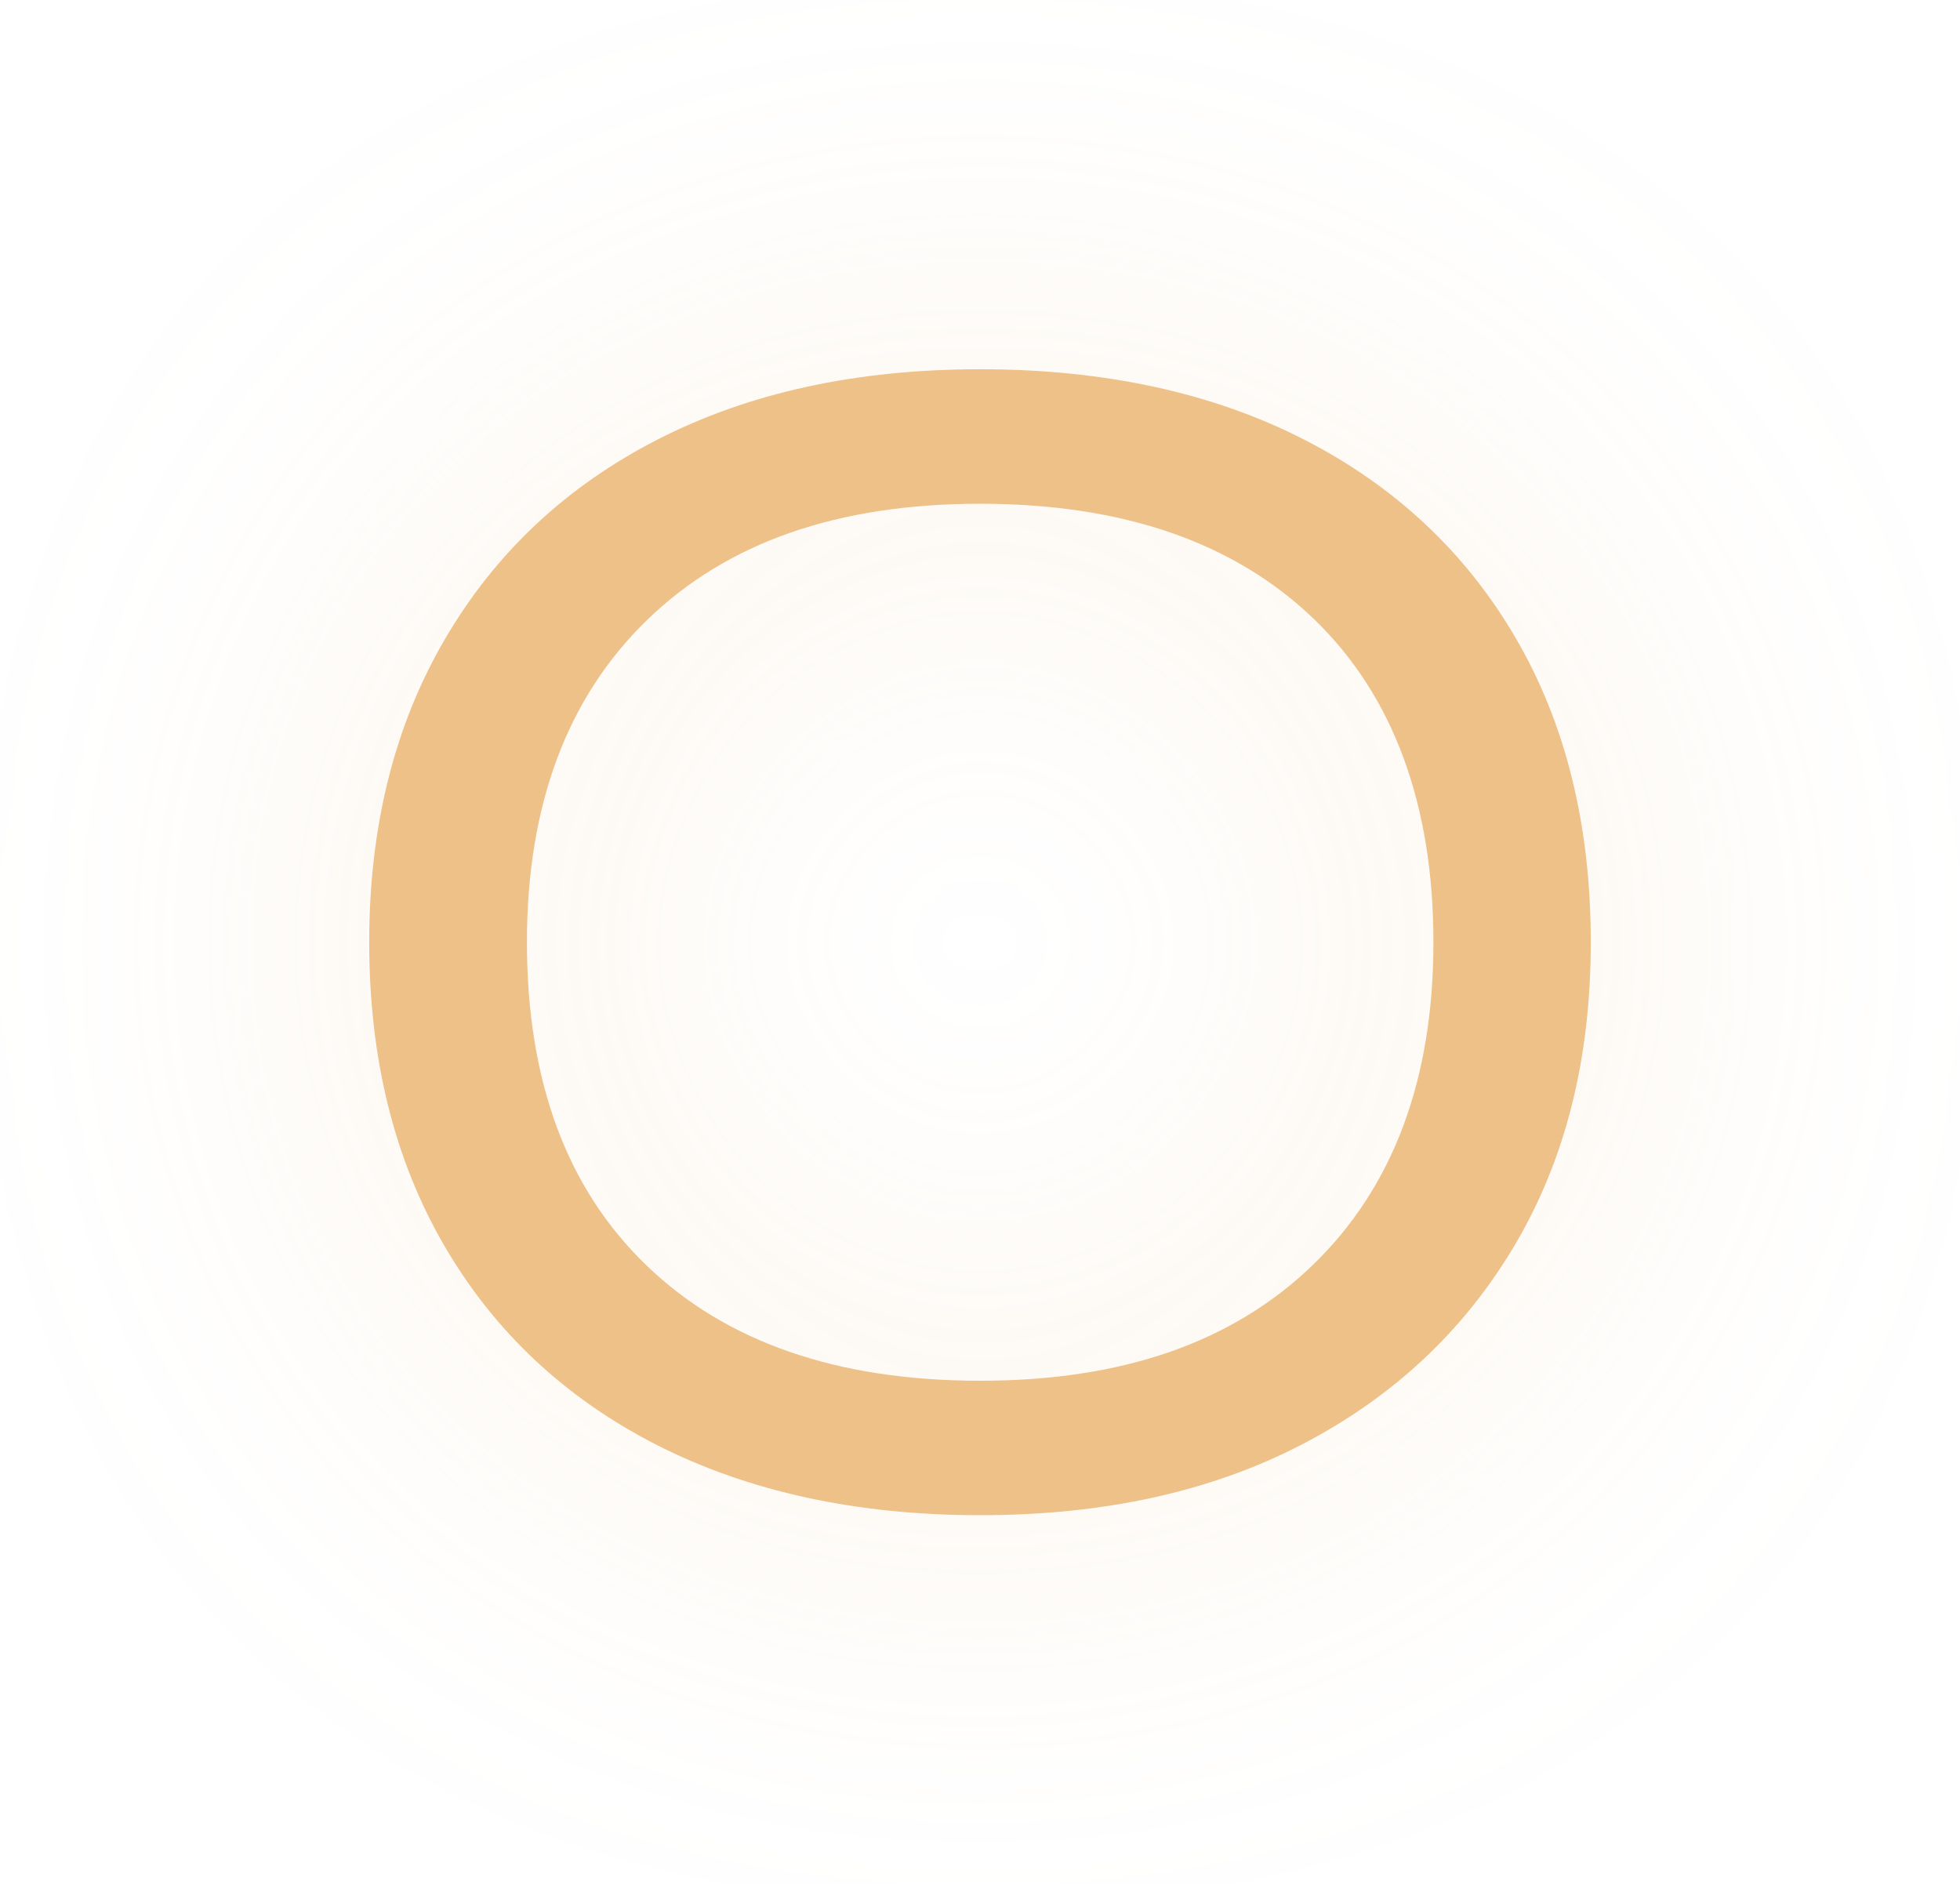
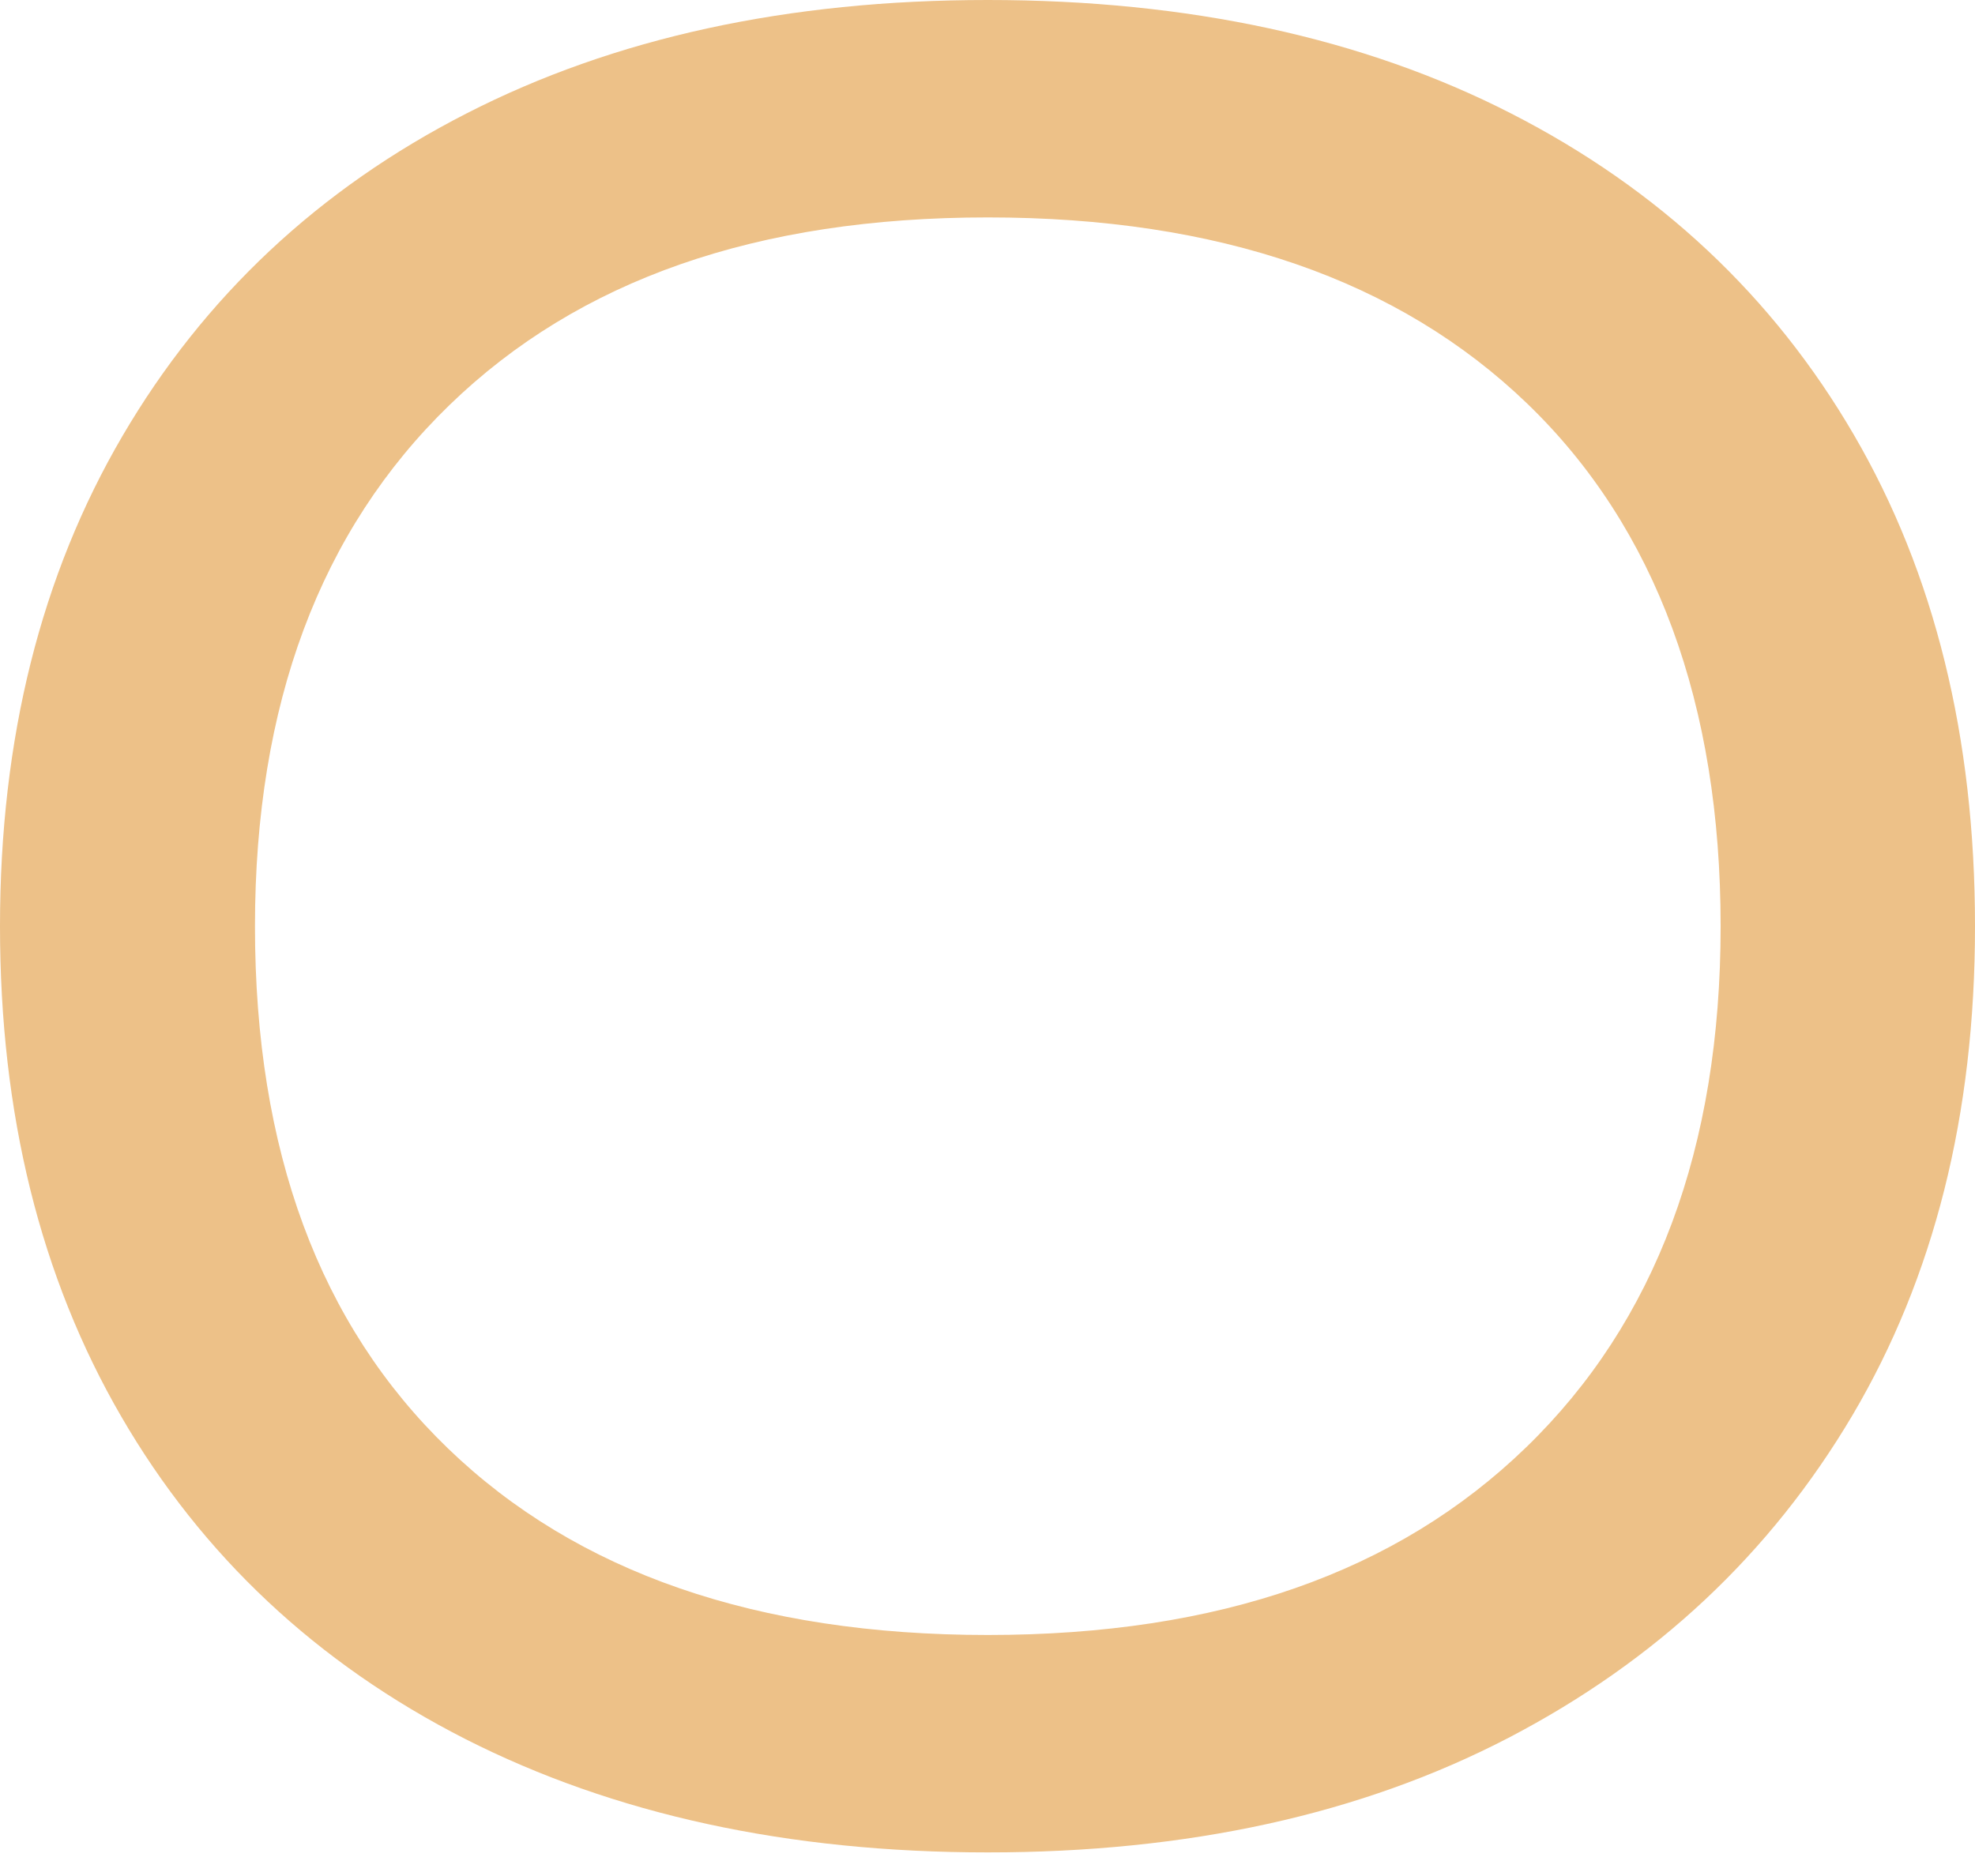
- <svg xmlns="http://www.w3.org/2000/svg" width="32" height="31" viewBox="0 0 32 31" fill="none">
-   <g filter="url(#filter0_d_1_950)">
-     <path d="M8.603 15.382C8.603 17.648 9.253 19.404 10.554 20.657C11.854 21.911 13.671 22.541 16.003 22.541C18.336 22.541 20.133 21.911 21.44 20.645C22.747 19.378 23.403 17.622 23.403 15.382C23.403 13.142 22.753 11.361 21.453 10.107C20.152 8.854 18.336 8.224 16.003 8.224C13.671 8.224 11.873 8.854 10.566 10.12C9.26 11.386 8.603 13.142 8.603 15.382ZM6.028 15.382C6.028 13.486 6.443 11.838 7.265 10.432C8.087 9.025 9.247 7.937 10.739 7.174C12.23 6.41 13.983 6.028 16.003 6.028C18.024 6.028 19.796 6.41 21.287 7.174C22.778 7.937 23.932 9.019 24.748 10.419C25.564 11.819 25.972 13.473 25.972 15.382C25.972 17.291 25.557 18.927 24.735 20.32C23.907 21.72 22.753 22.802 21.262 23.578C19.77 24.354 18.017 24.736 16.003 24.736C13.989 24.736 12.23 24.354 10.726 23.591C9.228 22.827 8.068 21.739 7.252 20.333C6.436 18.927 6.028 17.279 6.028 15.382Z" fill="#EDC188" />
-   </g>
-   <defs>
-     <filter id="filter0_d_1_950" x="0" y="0" width="32" height="30.765" filterUnits="userSpaceOnUse" color-interpolation-filters="sRGB">
-       <feFlood flood-opacity="0" result="BackgroundImageFix" />
-       <feColorMatrix in="SourceAlpha" type="matrix" values="0 0 0 0 0 0 0 0 0 0 0 0 0 0 0 0 0 0 127 0" result="hardAlpha" />
-       <feOffset />
-       <feGaussianBlur stdDeviation="3" />
-       <feColorMatrix type="matrix" values="0 0 0 0 0.929 0 0 0 0 0.757 0 0 0 0 0.533 0 0 0 0.25 0" />
-       <feBlend mode="normal" in2="BackgroundImageFix" result="effect1_dropShadow_1_950" />
-       <feBlend mode="normal" in="SourceGraphic" in2="effect1_dropShadow_1_950" result="shape" />
-     </filter>
-   </defs>
+ <svg xmlns="http://www.w3.org/2000/svg" width="20" height="19" viewBox="0 0 20 19" fill="none">
+   <path d="M2.582 9.381C2.582 11.652 3.234 13.414 4.538 14.671C5.842 15.928 7.664 16.559 10.003 16.559C12.343 16.559 14.145 15.928 15.455 14.658C16.766 13.388 17.424 11.627 17.424 9.381C17.424 7.134 16.772 5.348 15.468 4.09C14.164 2.833 12.343 2.202 10.003 2.202C7.664 2.202 5.861 2.833 4.551 4.103C3.241 5.373 2.582 7.134 2.582 9.381ZM0 9.381C0 7.479 0.415 5.826 1.24 4.416C2.065 3.006 3.228 1.914 4.724 1.149C6.219 0.383 7.977 0 10.003 0C12.029 0 13.806 0.383 15.302 1.149C16.798 1.914 17.955 2.999 18.773 4.403C19.591 5.807 20 7.466 20 9.381C20 11.295 19.584 12.935 18.76 14.332C17.929 15.736 16.772 16.821 15.277 17.6C13.781 18.378 12.023 18.761 10.003 18.761C7.983 18.761 6.219 18.378 4.711 17.612C3.209 16.847 2.045 15.755 1.227 14.345C0.409 12.935 0 11.282 0 9.381Z" fill="#EDC188" />
</svg>
